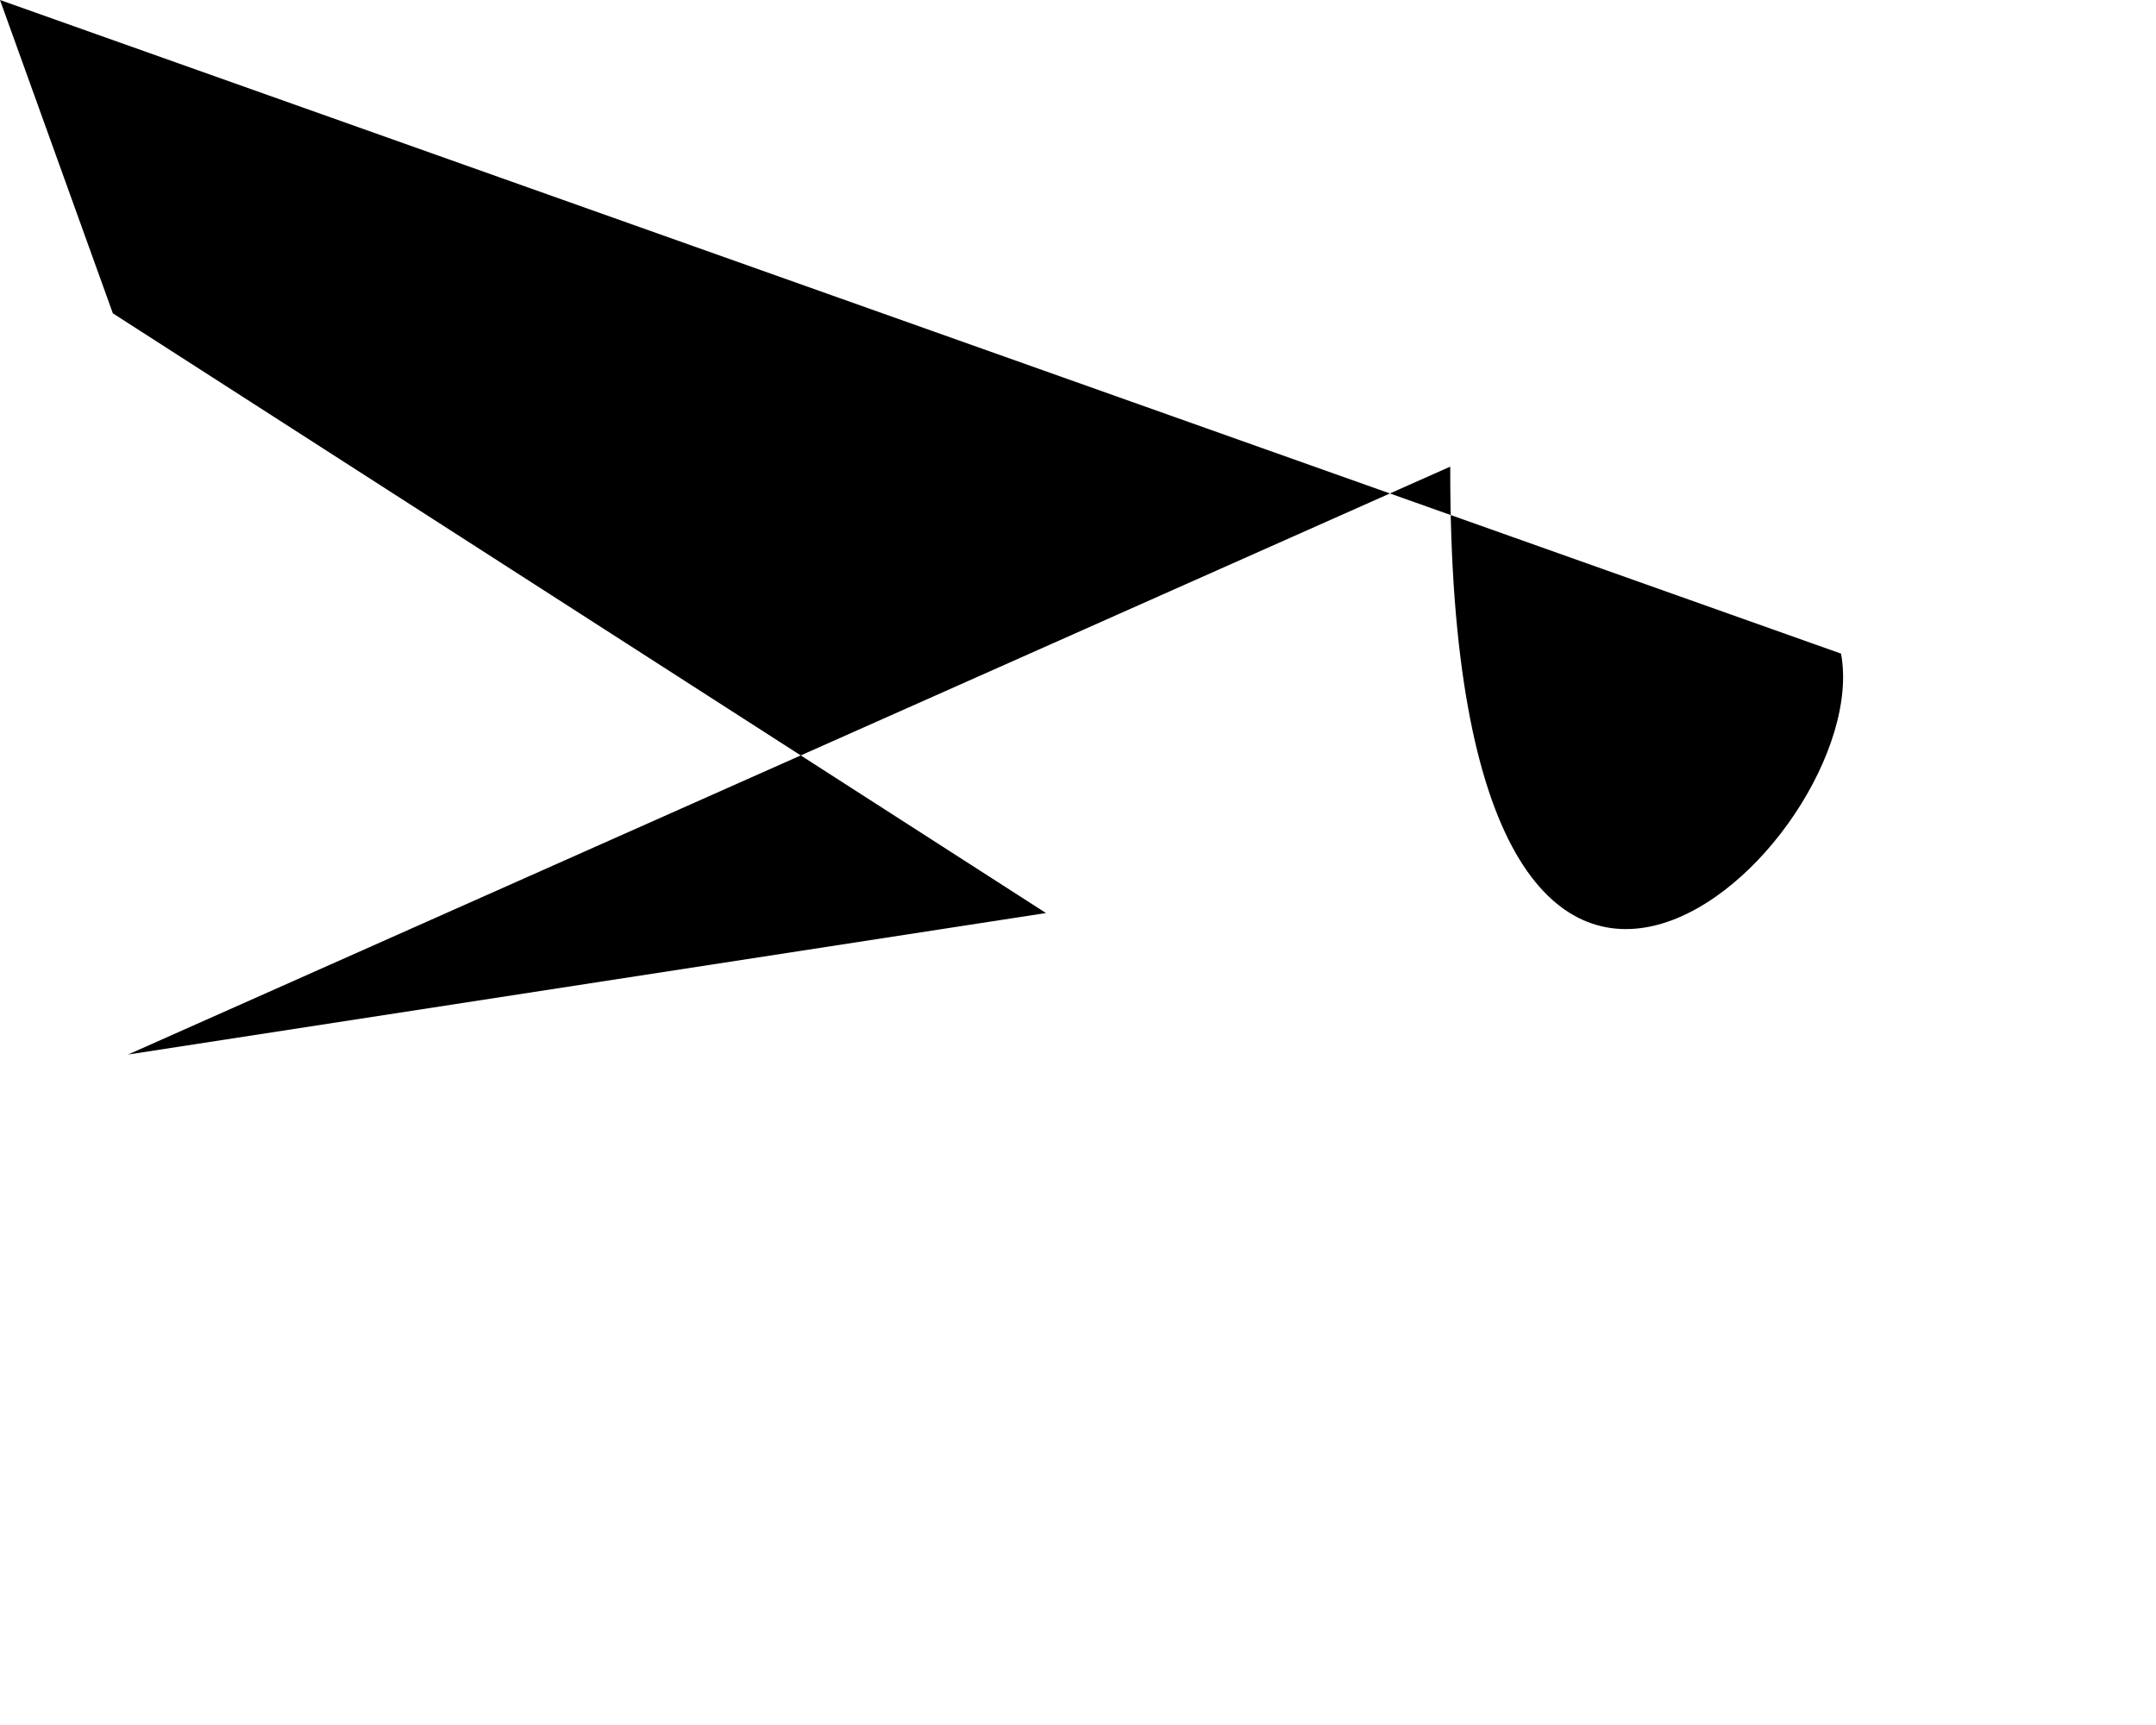
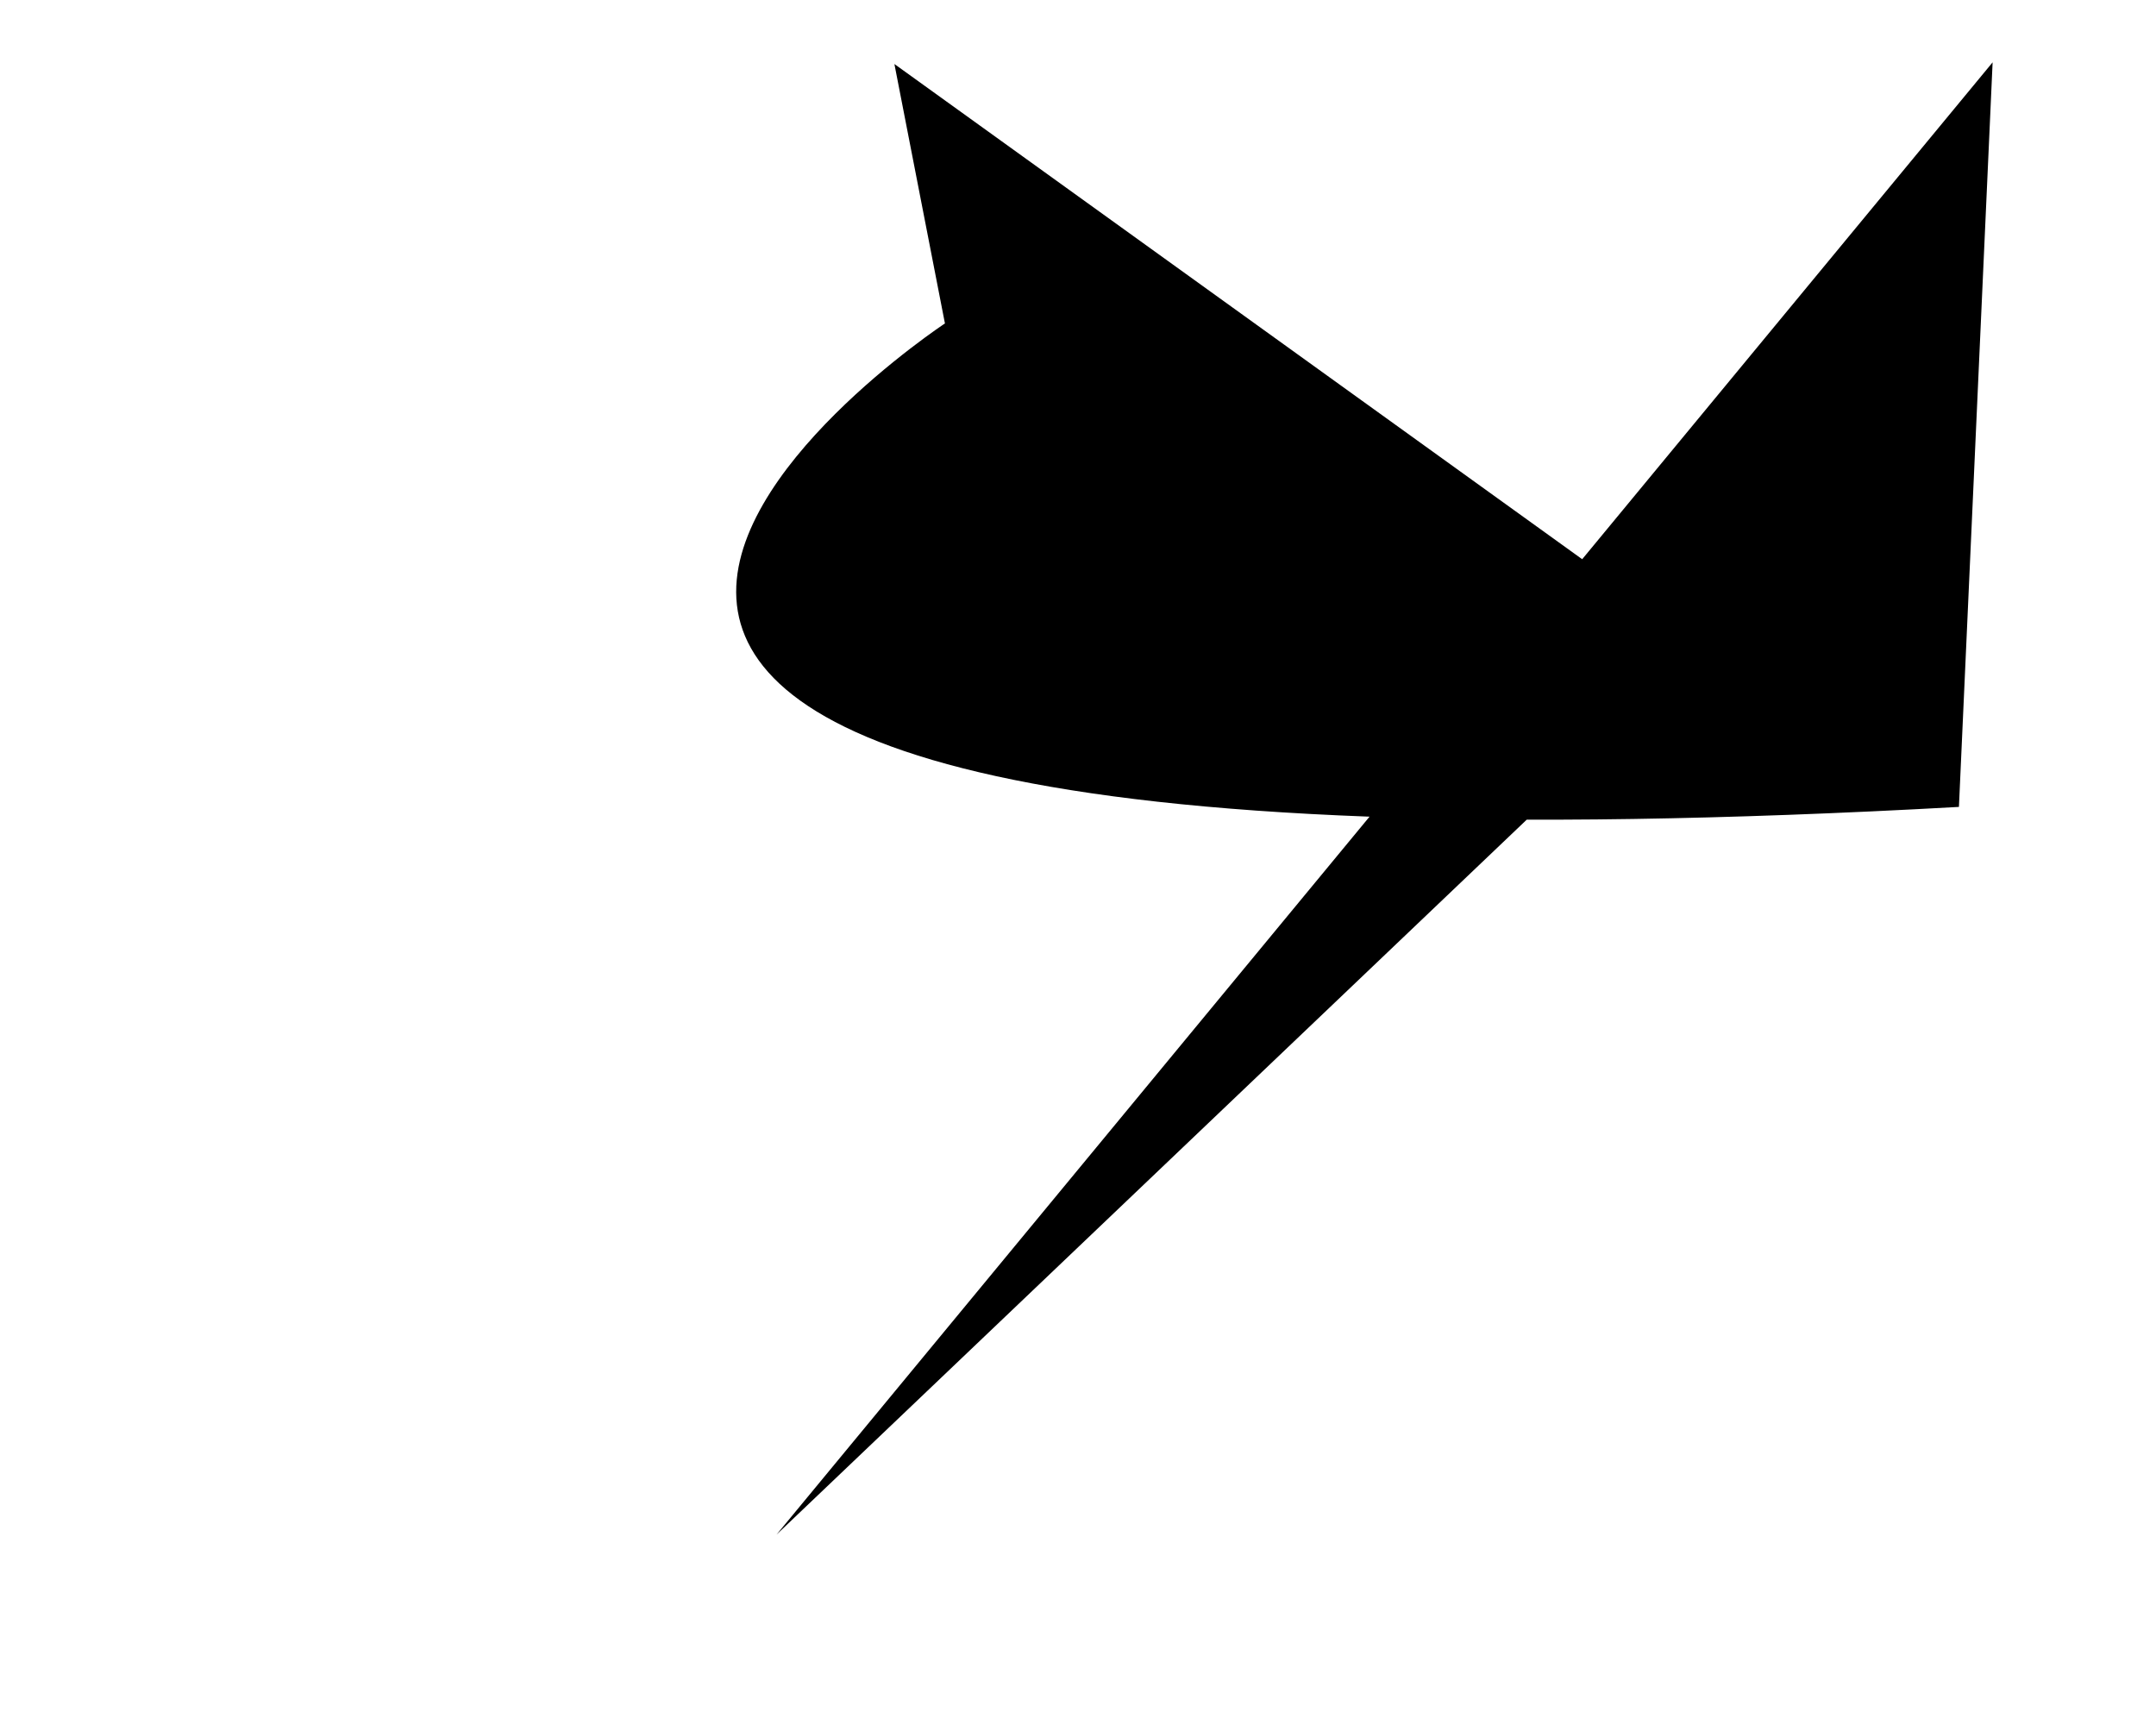
<svg xmlns="http://www.w3.org/2000/svg" baseProfile="tiny" height="1024" version="1.2" width="1280">
  <defs />
-   <path d="M 0 0 L 67 186 L 621 542 T 76 626 L 861 277 C 860 742 1114 500 1093 388" />
+   <path d="M 1013 385 L 531 38 L 561 192 S 31 542 1163 479 T 1183 37 L 461 911" />
</svg>
